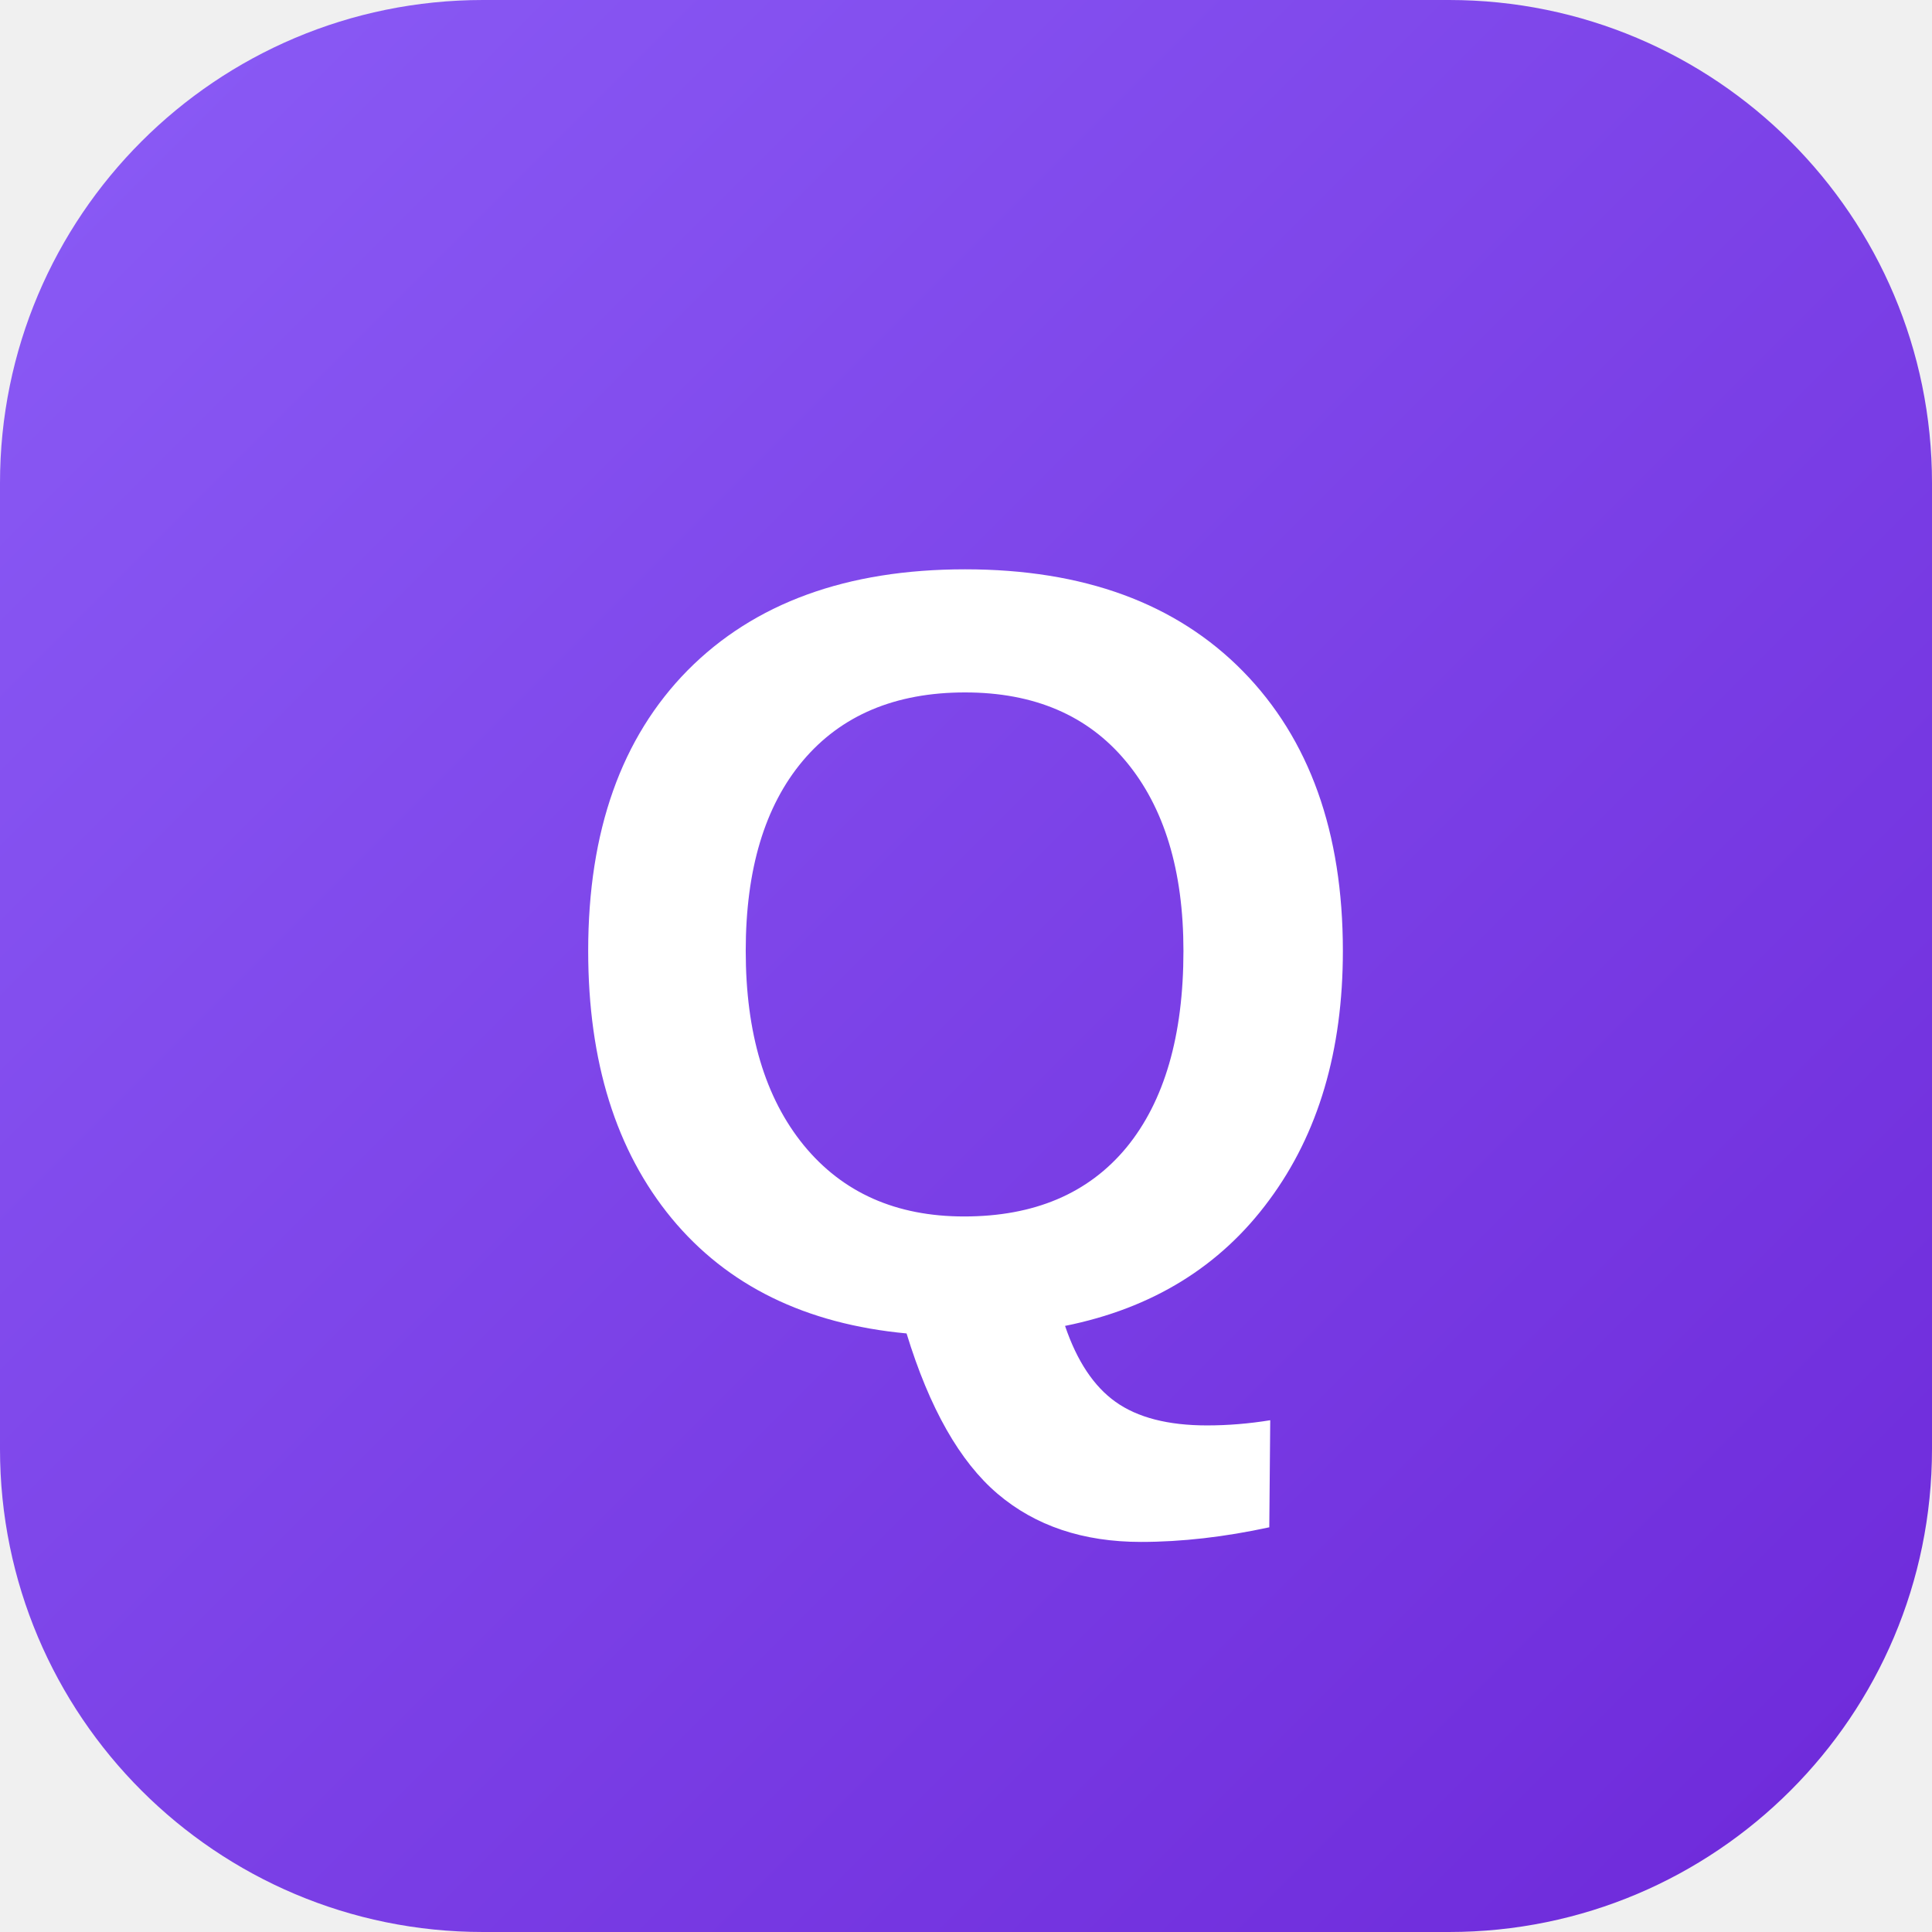
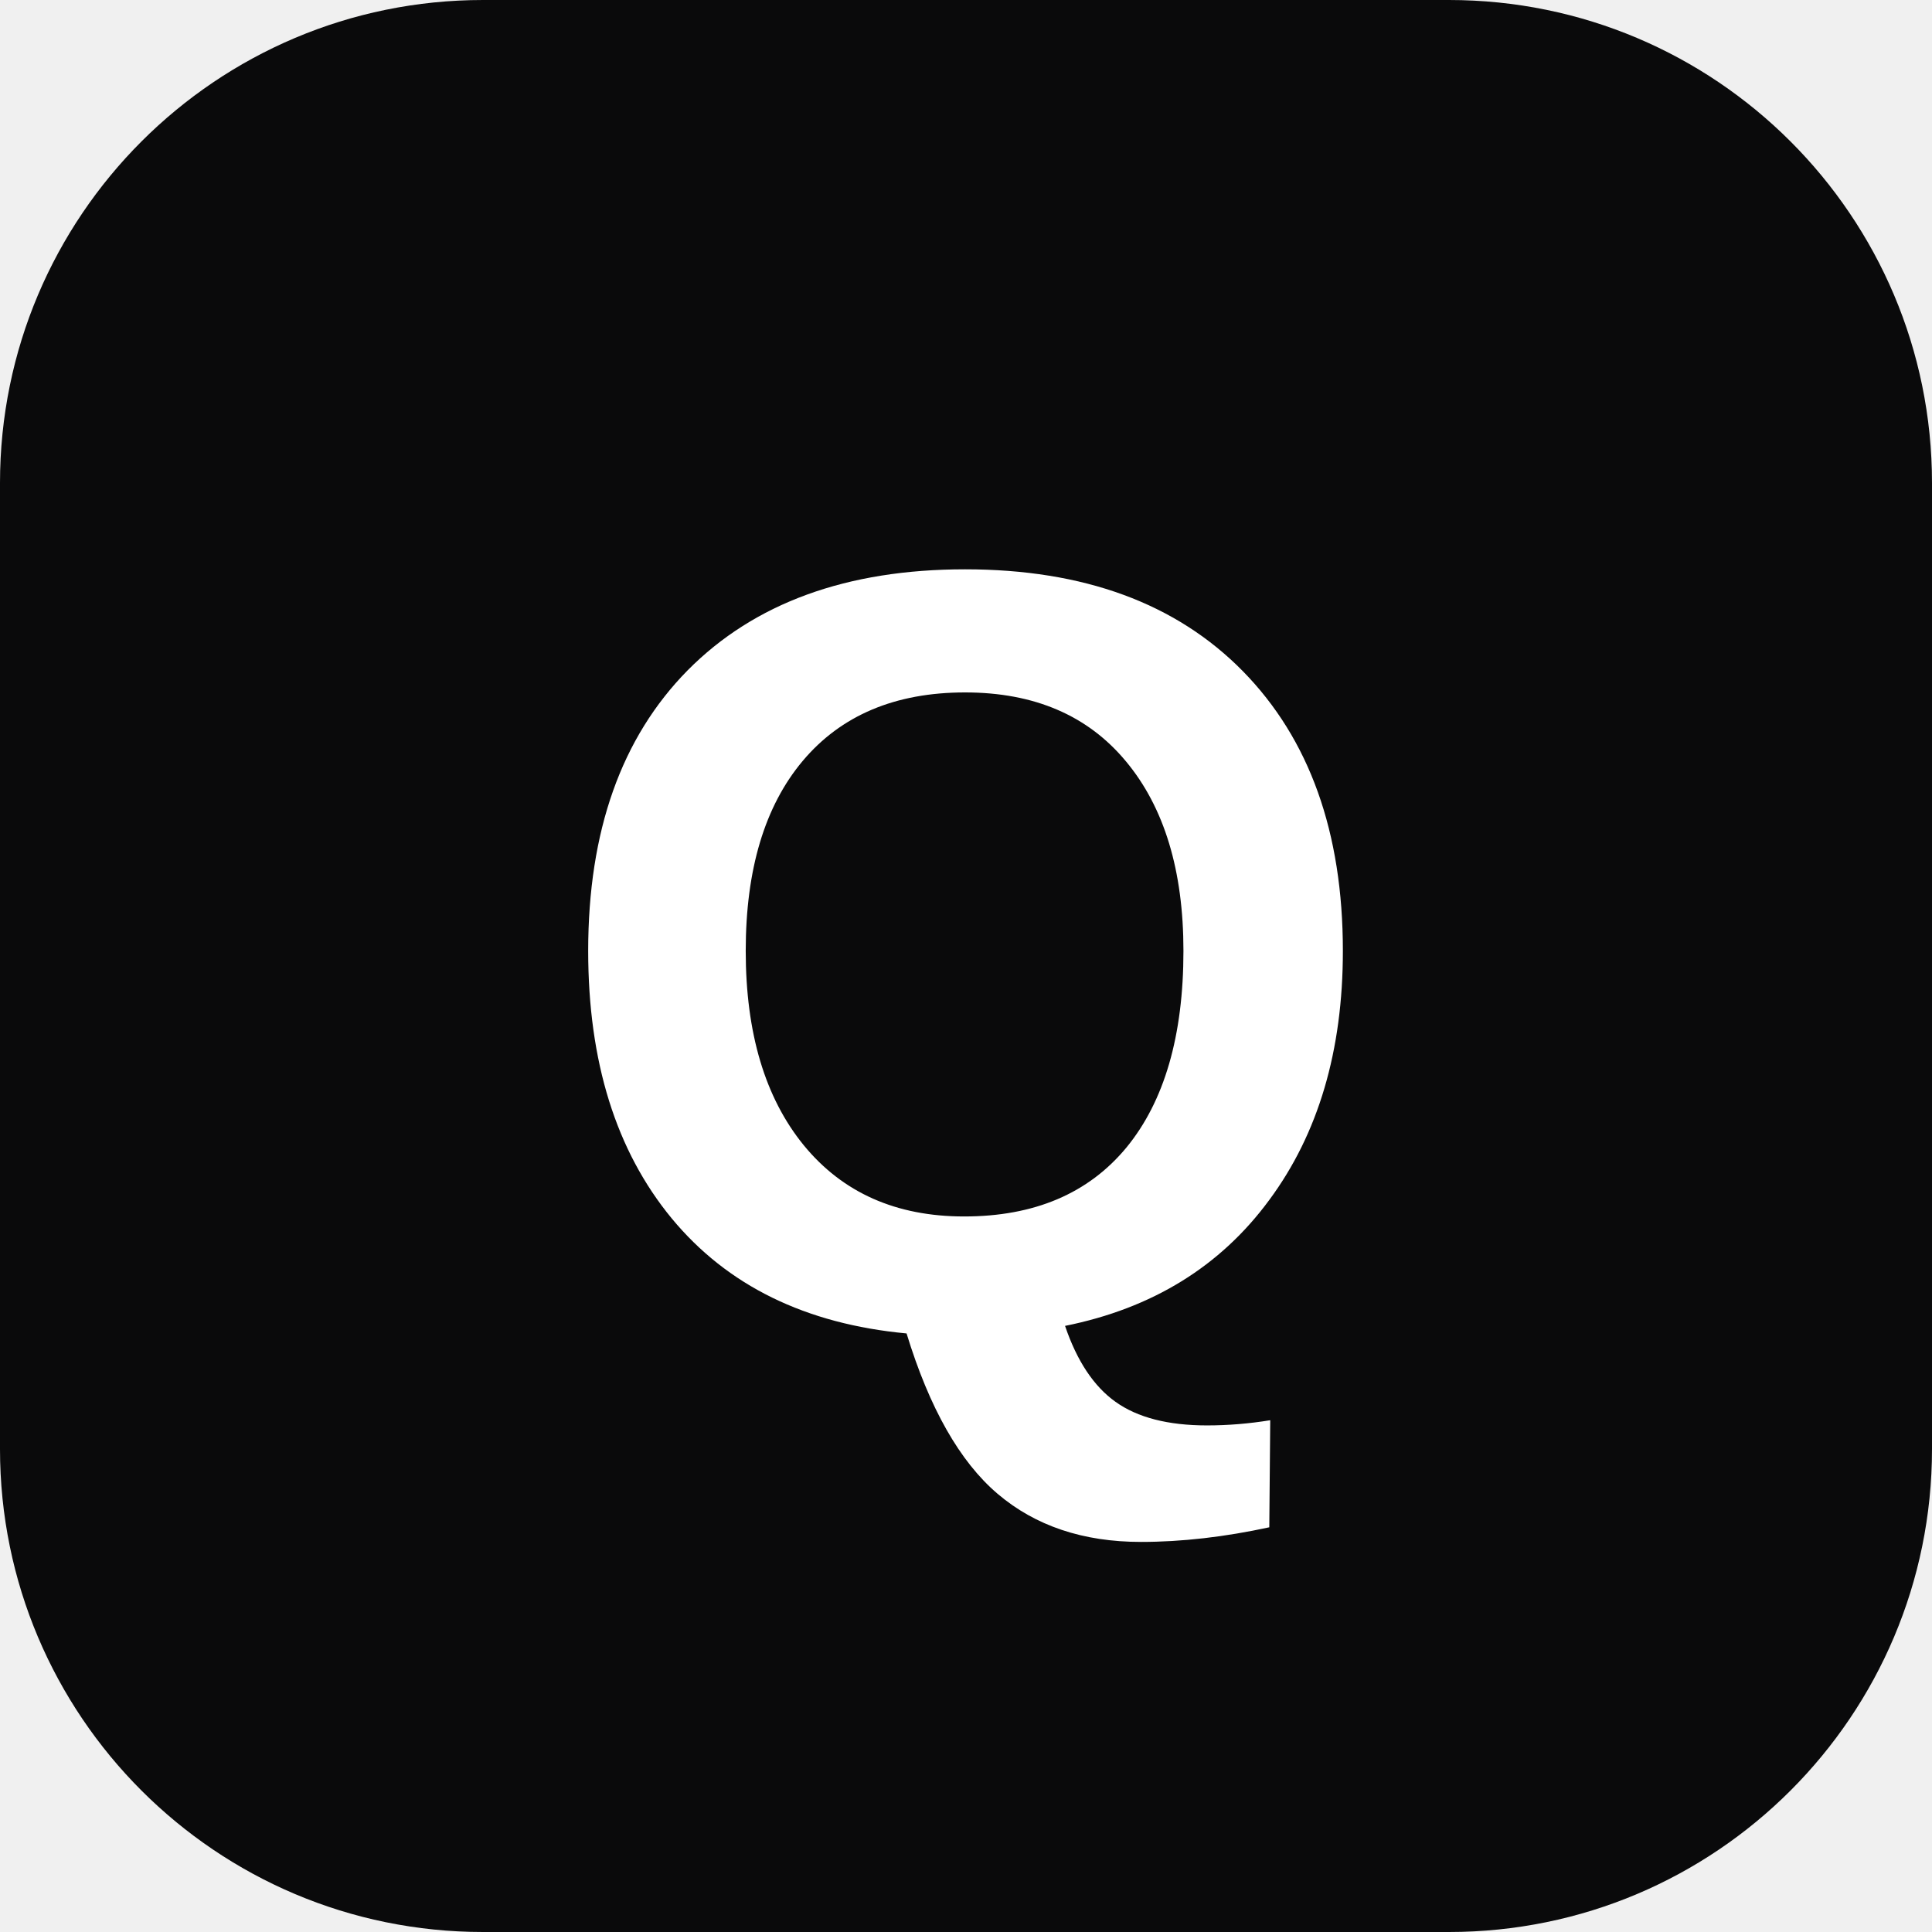
<svg xmlns="http://www.w3.org/2000/svg" viewBox="0 0 64 64">
-   <defs>
-     <linearGradient id="g" x1="0" y1="0" x2="1" y2="1">
-       <stop offset="0" stop-color="#8b5cf6" />
-       <stop offset="1" stop-color="#6d28d9" />
-     </linearGradient>
-   </defs>
-   <rect width="64" height="64" rx="16" fill="url(#g)" />
+   <rect width="64" height="64" rx="16" fill="#0a0a0b" />
  <text x="32" y="44" font-family="Arial, Helvetica, sans-serif" font-size="36" font-weight="800" fill="#ffffff" text-anchor="middle">Q</text>
</svg>
